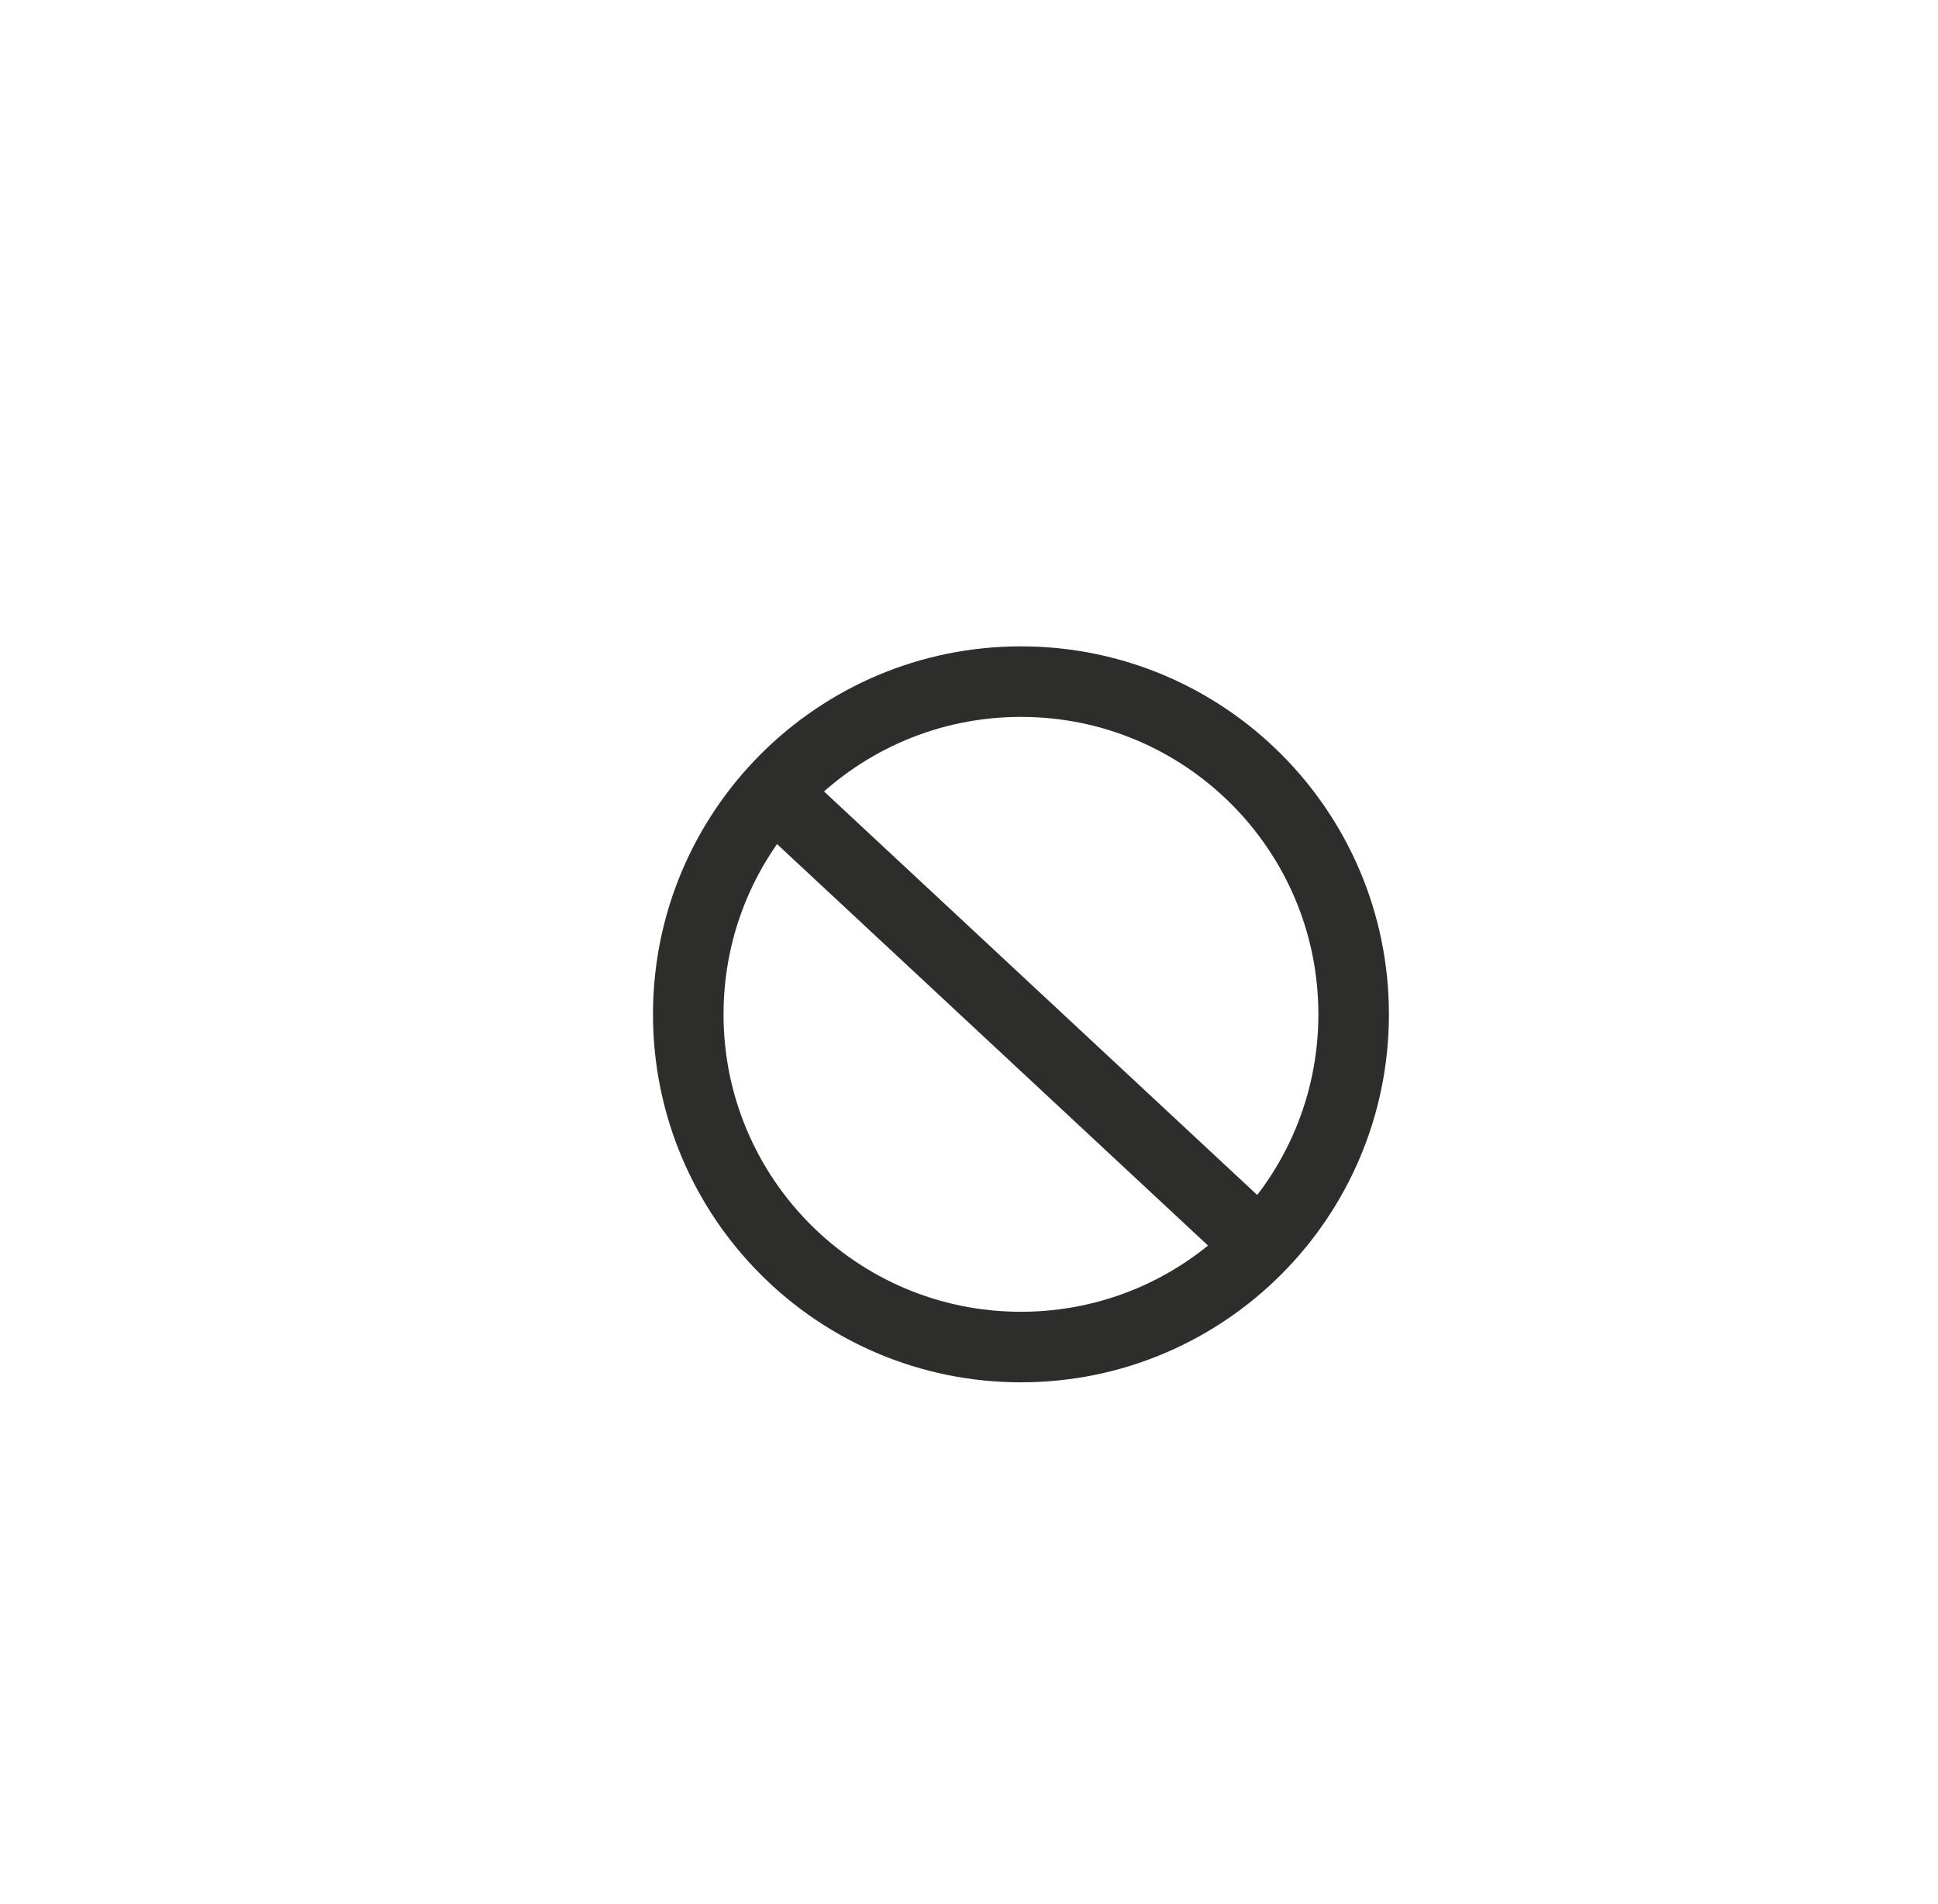
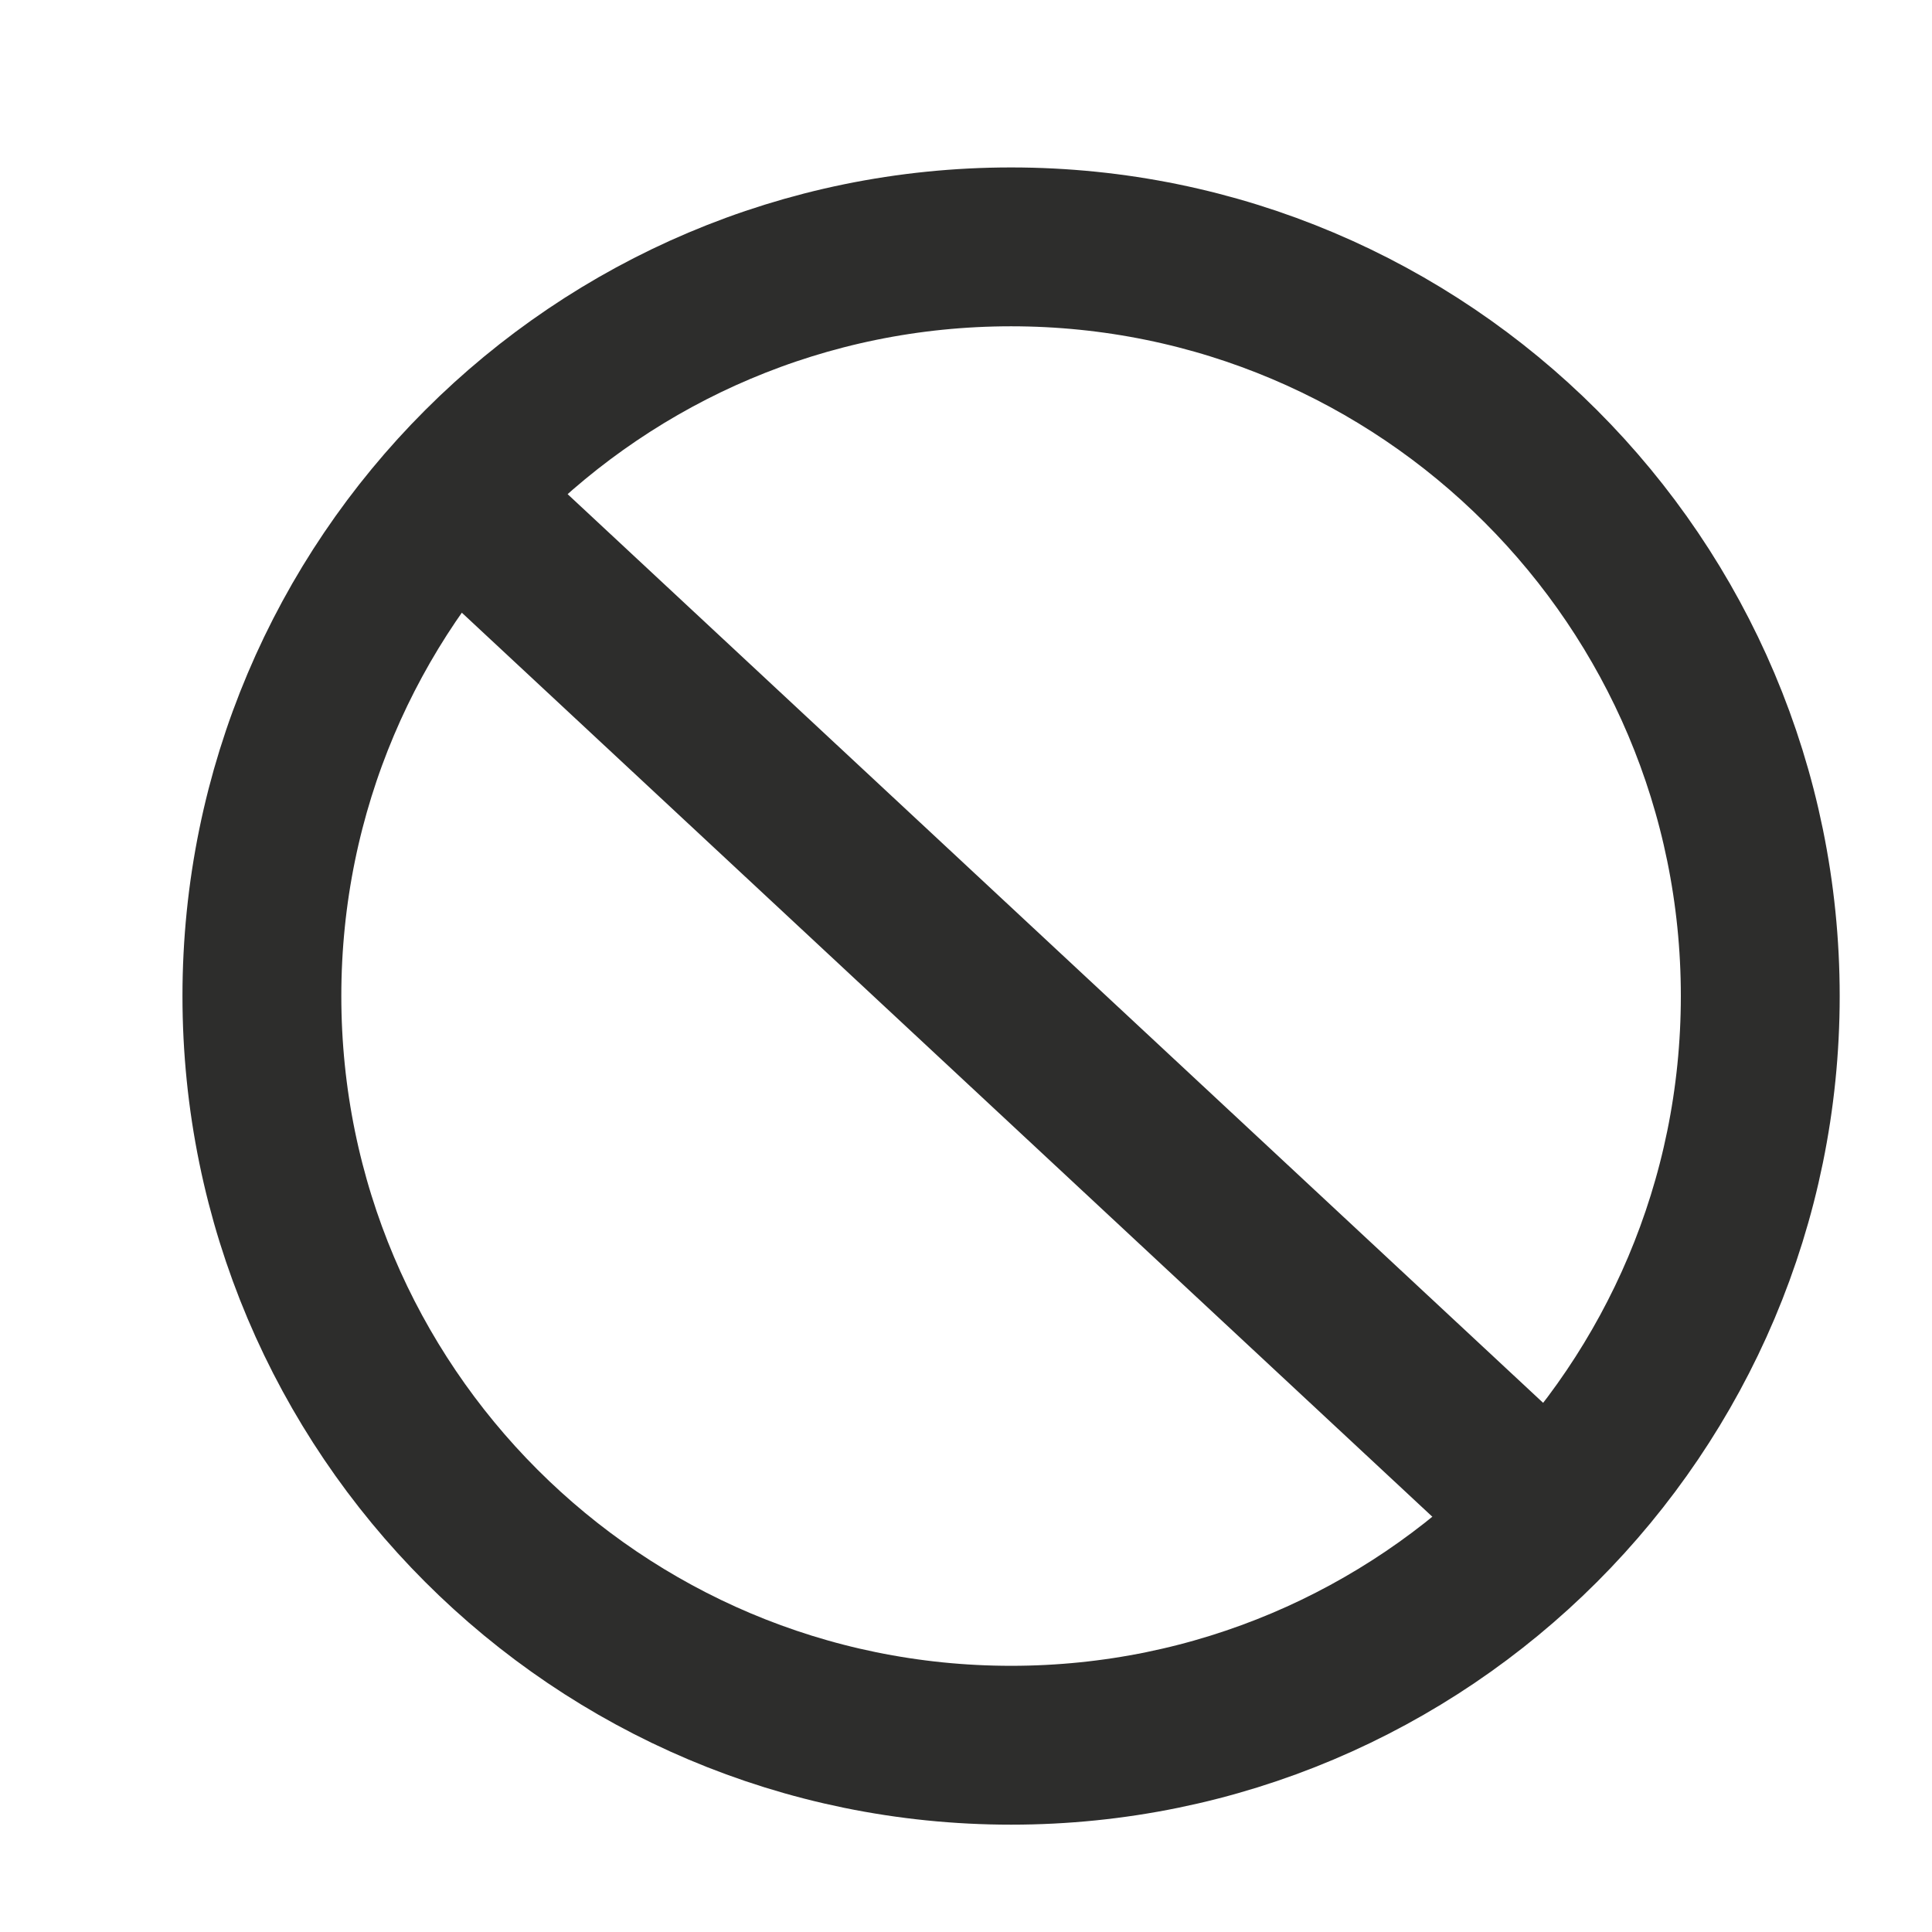
- <svg xmlns="http://www.w3.org/2000/svg" id="Landing_page" data-name="Landing page" viewBox="0 0 20.33 19.97">
+ <svg xmlns="http://www.w3.org/2000/svg" id="Landing_page" data-name="Landing page" viewBox="6 6 9 9">
  <circle cx="10.71" cy="10.64" r="3.49" style="fill: none; stroke: #2d2d2c; stroke-miterlimit: 10; stroke-width: .74px;" />
  <line x1="8.11" y1="8.31" x2="13.22" y2="13.07" style="fill: none; stroke: #2d2d2c; stroke-miterlimit: 10; stroke-width: .74px;" />
</svg>
